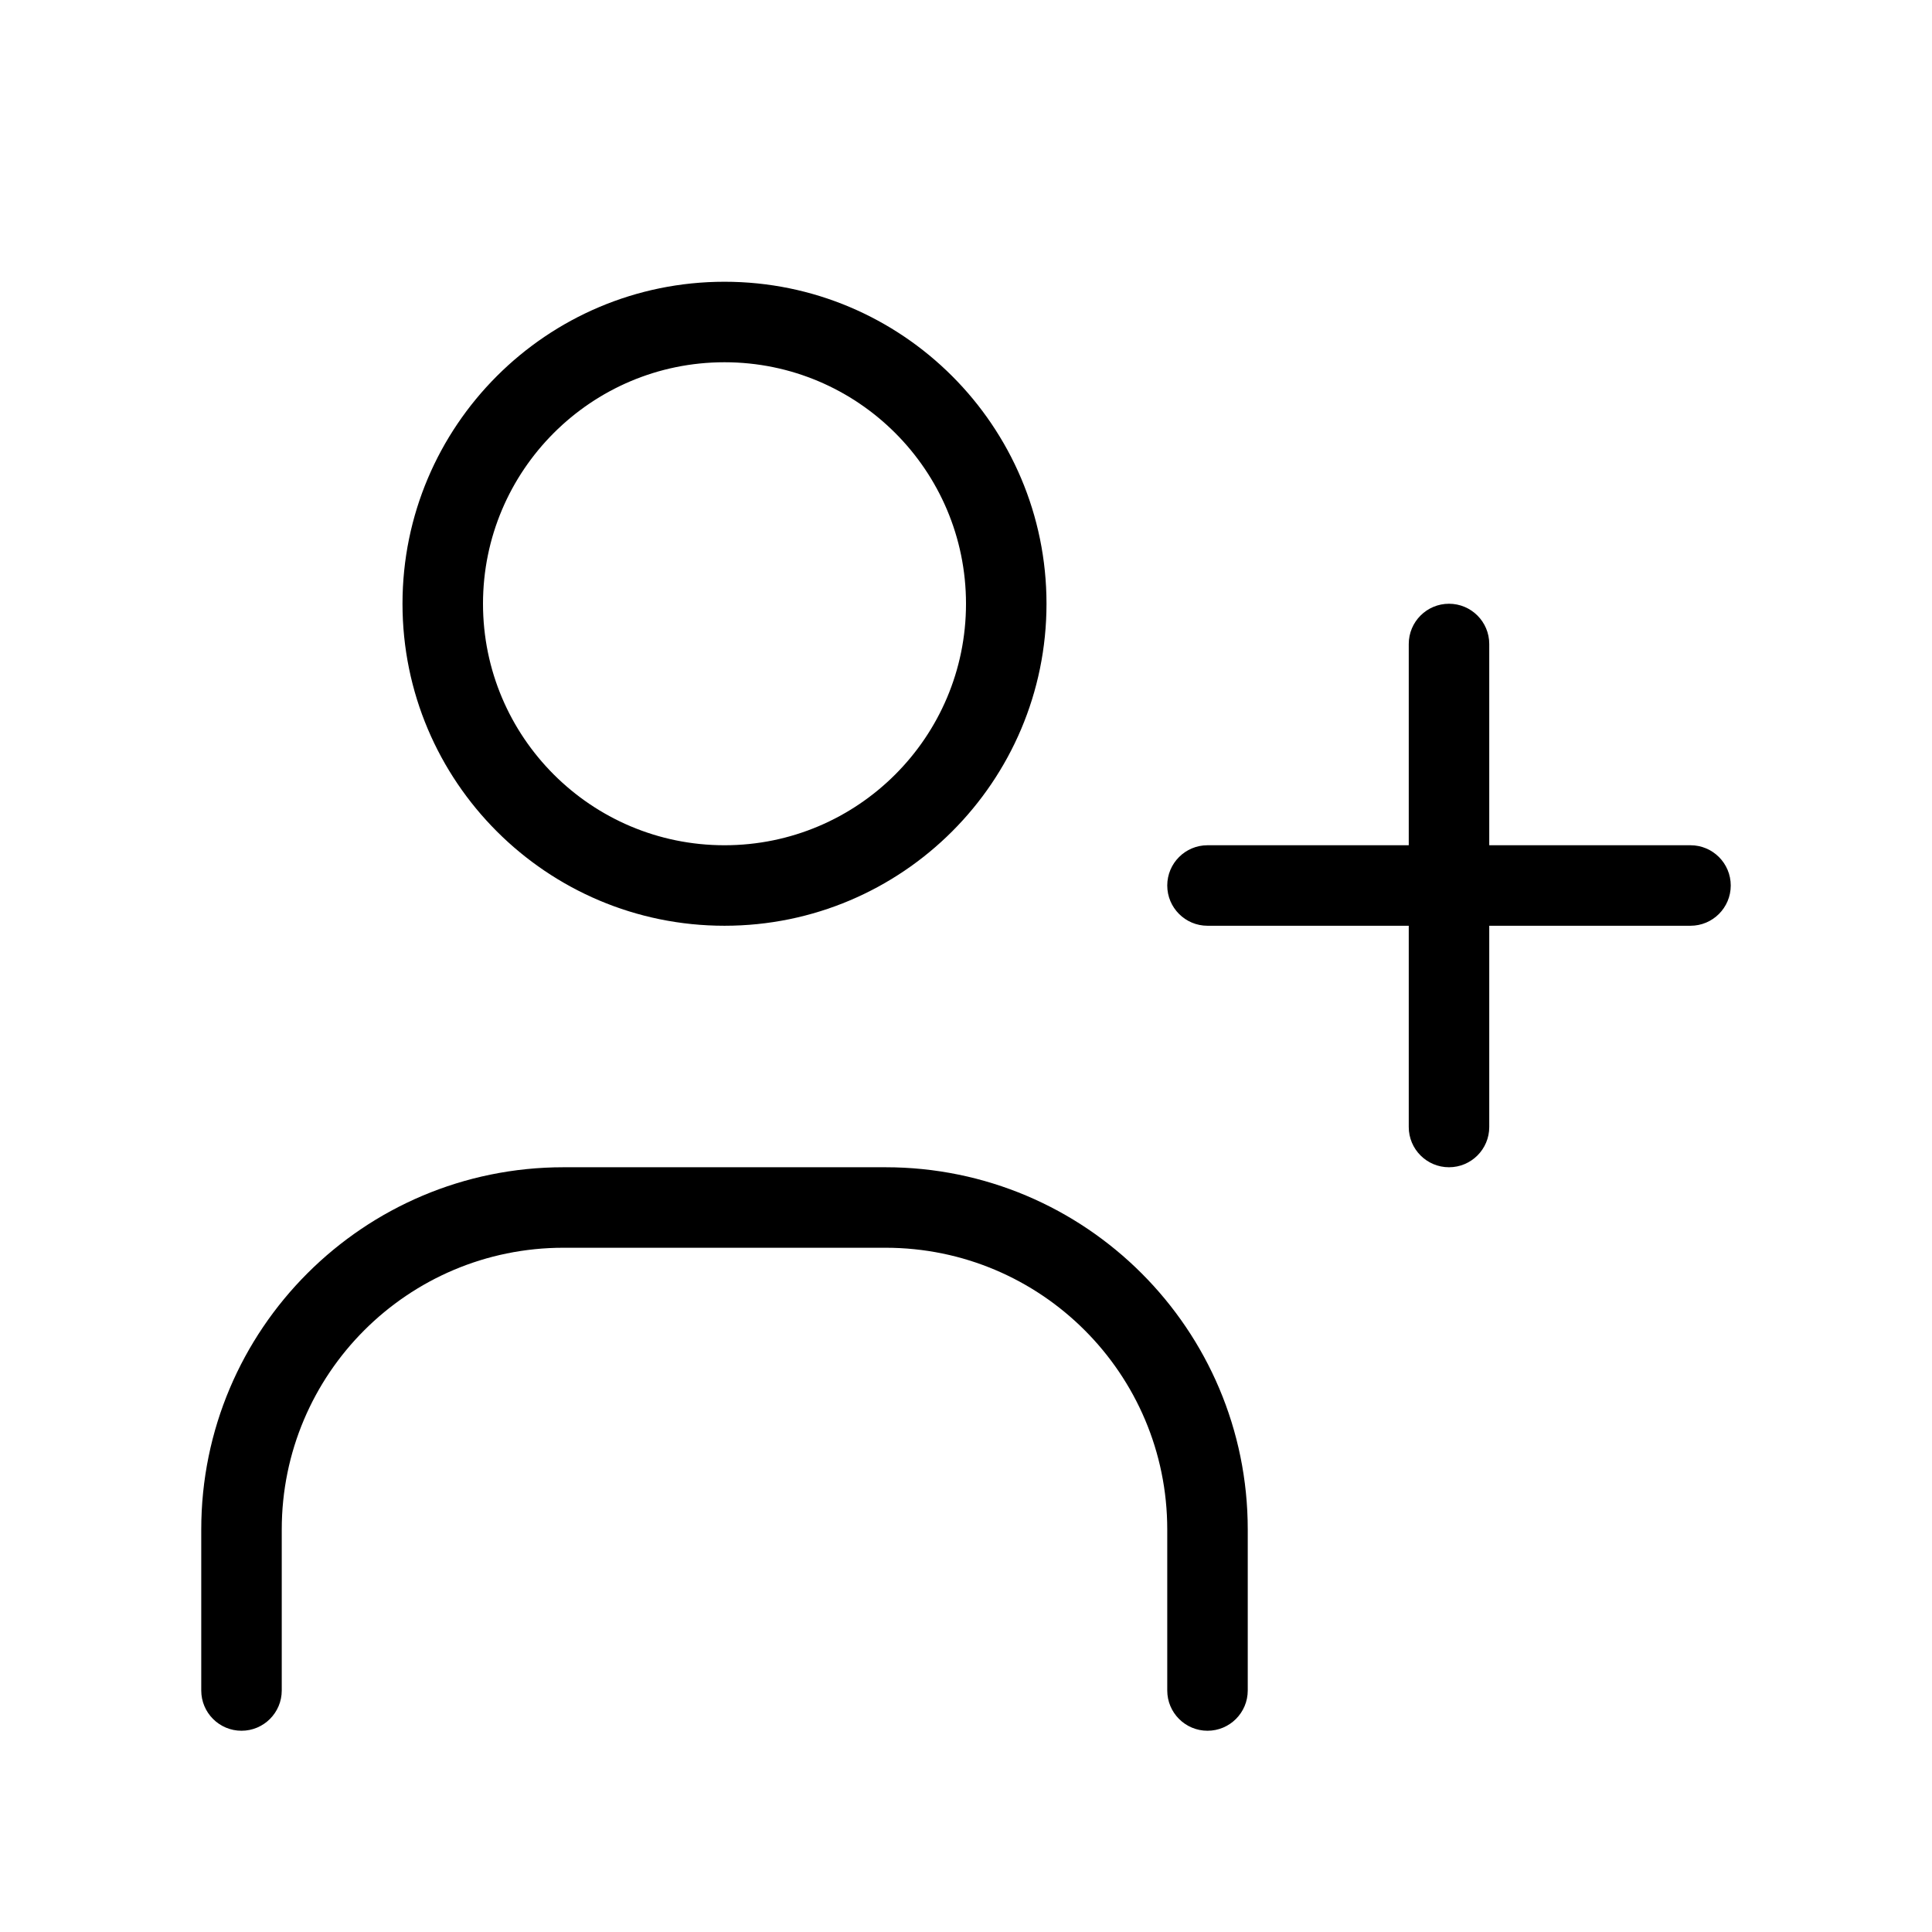
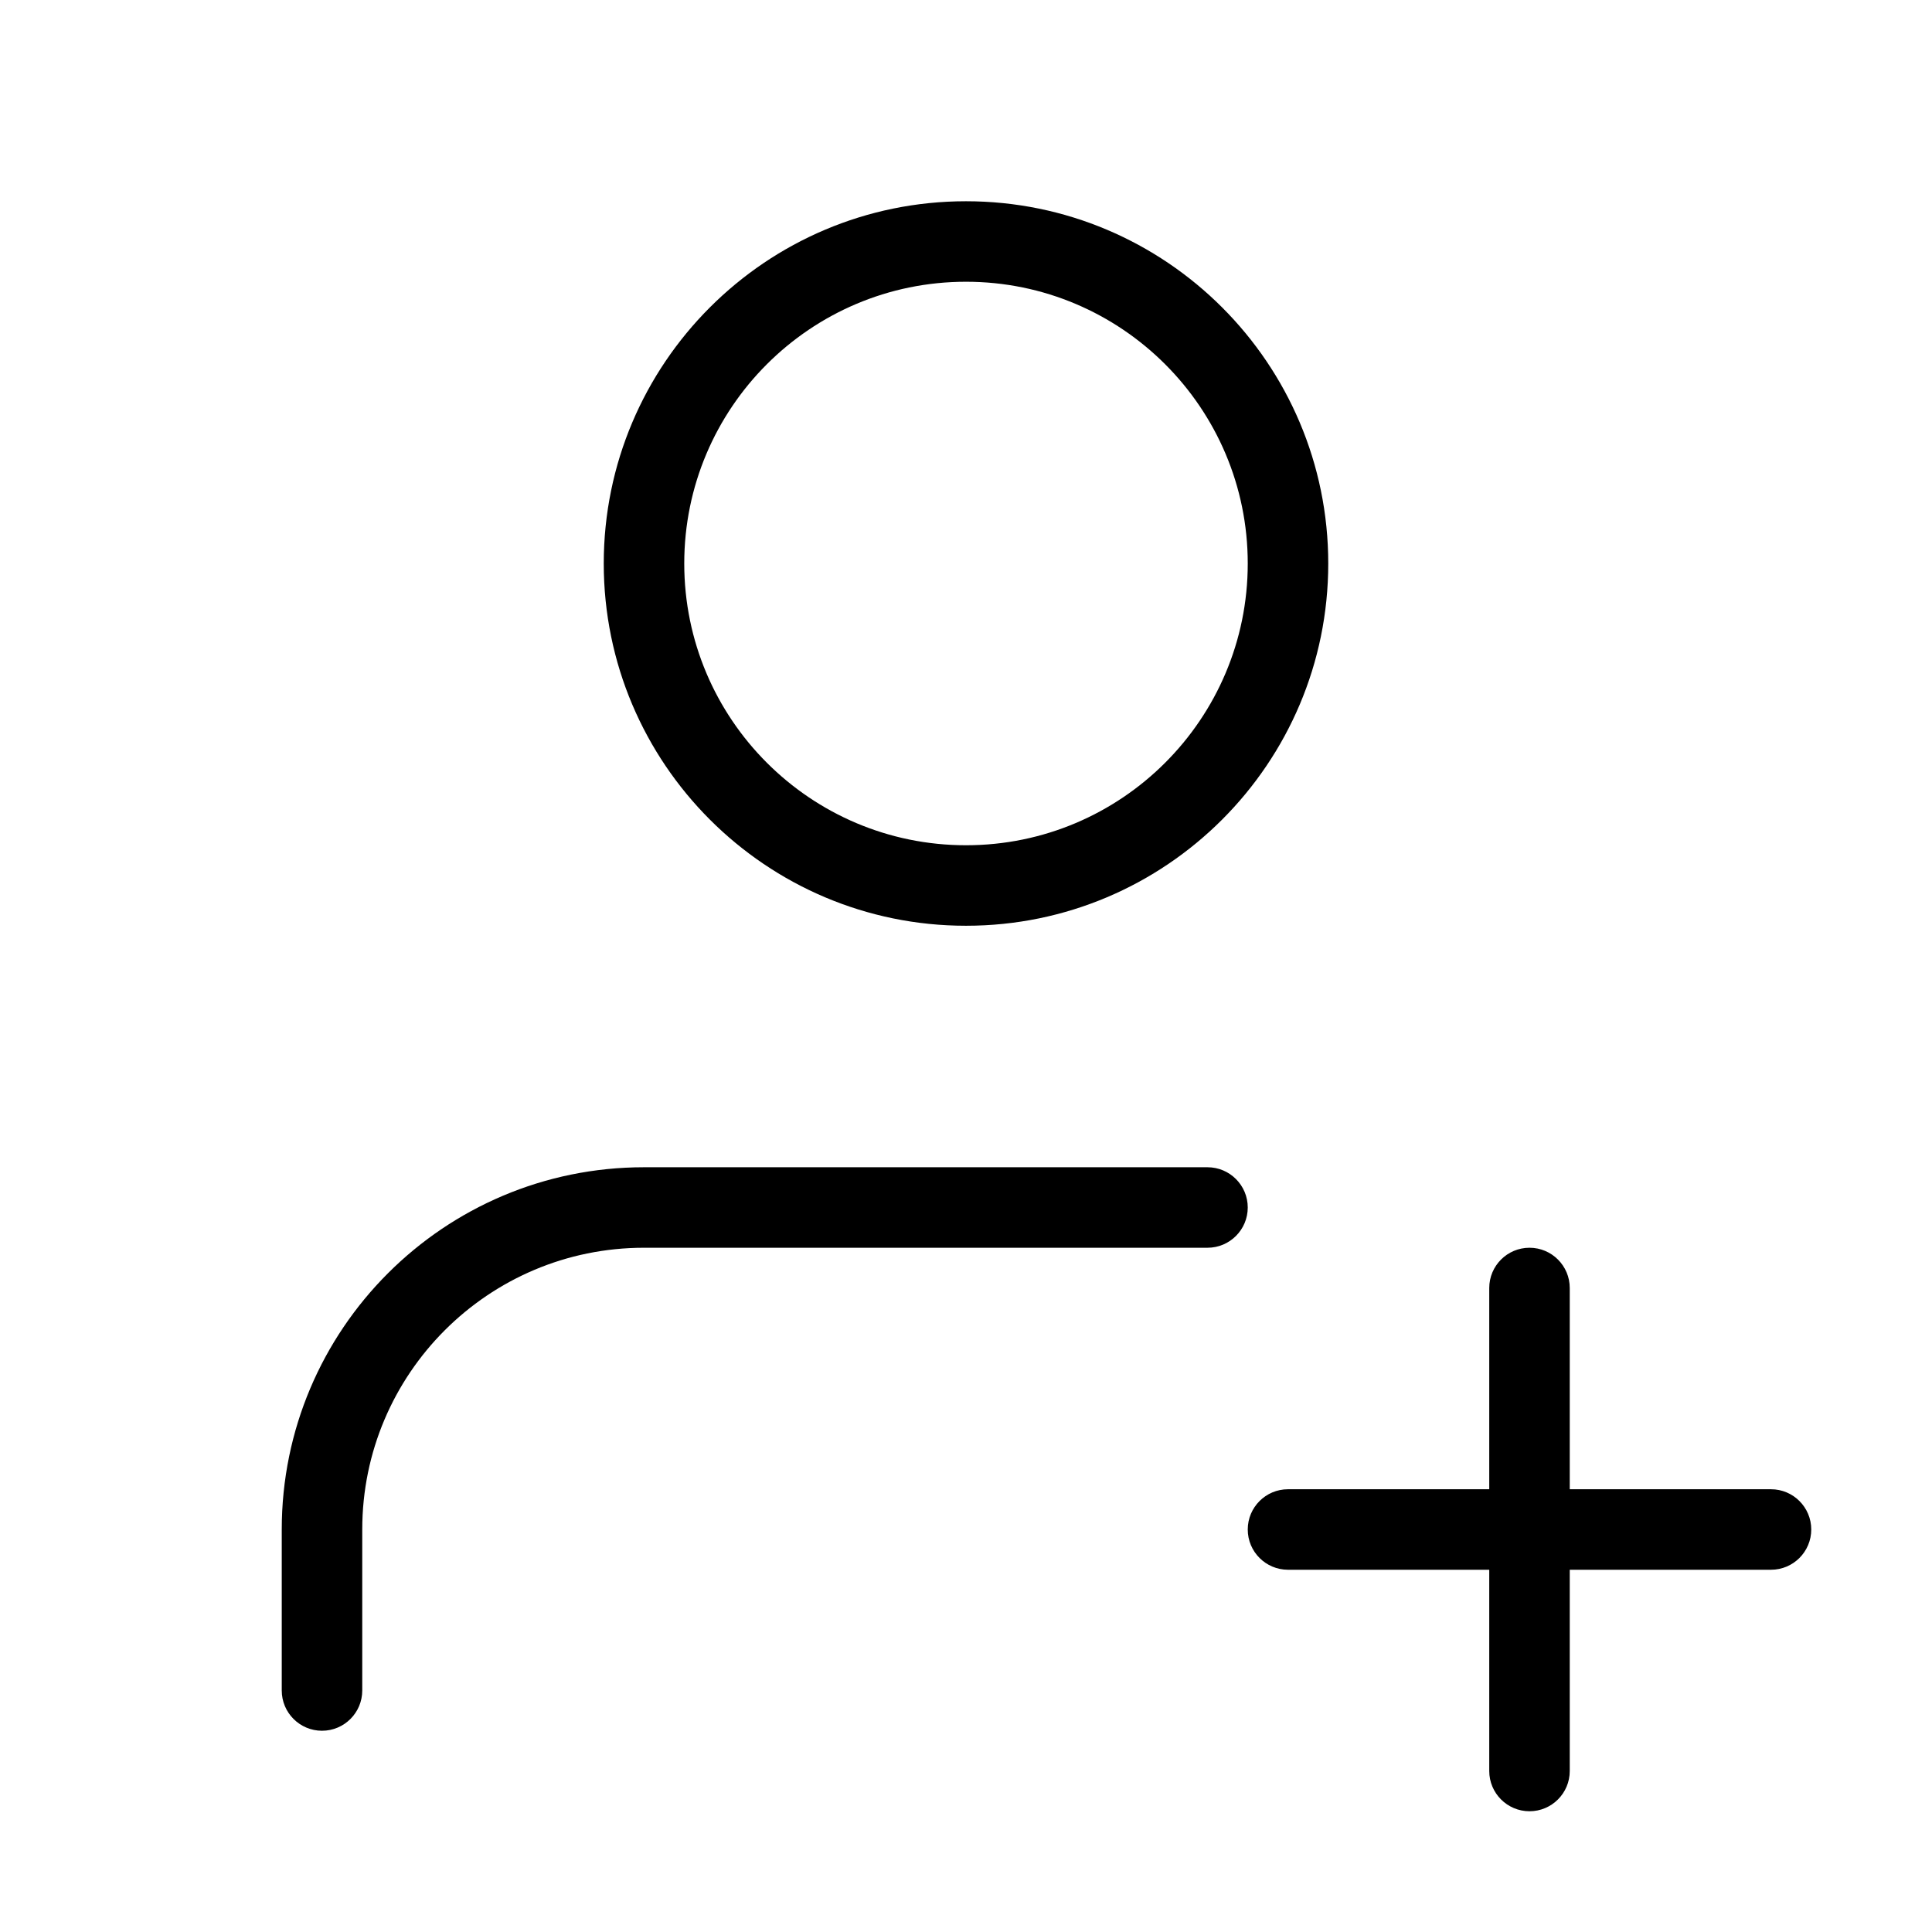
<svg xmlns="http://www.w3.org/2000/svg" width="24" height="24" viewBox="0 0 24 24" fill="none">
-   <path d="M13 7.5C13 9.708 11.208 11.5 9 11.5C6.792 11.5 5 9.708 5 7.5C5 5.292 6.792 3.5 9 3.5C11.208 3.5 13 5.292 13 7.5ZM12 7.5C12 5.844 10.656 4.5 9 4.5C7.344 4.5 6 5.844 6 7.5C6 9.156 7.344 10.5 9 10.5C10.656 10.5 12 9.156 12 7.5ZM17.5 14V11.5H15C14.724 11.5 14.5 11.276 14.5 11C14.5 10.724 14.724 10.5 15 10.5H17.5V8C17.5 7.724 17.724 7.5 18 7.5C18.276 7.5 18.5 7.724 18.5 8V10.5H21C21.276 10.5 21.5 10.724 21.5 11C21.5 11.276 21.276 11.5 21 11.5H18.5V14C18.5 14.276 18.276 14.5 18 14.5C17.724 14.5 17.5 14.276 17.5 14ZM2.5 21V19C2.5 16.515 4.515 14.5 7 14.5H11C13.485 14.5 15.5 16.515 15.5 19V21C15.5 21.276 15.276 21.5 15 21.5C14.724 21.5 14.5 21.276 14.5 21V19C14.5 17.067 12.933 15.5 11 15.5H7C5.067 15.5 3.5 17.067 3.5 19V21C3.5 21.276 3.276 21.5 3 21.5C2.724 21.5 2.5 21.276 2.5 21Z" fill="black" />
+   <path d="M16.5 7C16.5 9.484 14.484 11.5 12 11.5C9.516 11.5 7.5 9.484 7.5 7C7.5 4.516 9.516 2.5 12 2.5C14.484 2.5 16.5 4.516 16.5 7ZM15.5 7C15.5 5.068 13.932 3.5 12 3.5C10.068 3.5 8.5 5.068 8.5 7C8.5 8.932 10.068 10.5 12 10.5C13.932 10.5 15.5 8.932 15.5 7ZM3.5 21V19C3.5 16.515 5.515 14.5 8 14.5H15C15.276 14.5 15.5 14.724 15.5 15C15.5 15.276 15.276 15.5 15 15.5H8C6.067 15.5 4.5 17.067 4.5 19V21C4.5 21.276 4.276 21.5 4 21.5C3.724 21.5 3.5 21.276 3.5 21ZM18.5 22V19.5H16C15.724 19.5 15.5 19.276 15.5 19C15.5 18.724 15.724 18.5 16 18.5H18.5V16C18.5 15.724 18.724 15.5 19 15.5C19.276 15.5 19.5 15.724 19.5 16V18.5H22C22.276 18.5 22.5 18.724 22.5 19C22.5 19.276 22.276 19.5 22 19.5H19.5V22C19.5 22.276 19.276 22.5 19 22.5C18.724 22.5 18.5 22.276 18.5 22Z" fill="black" />
</svg>
